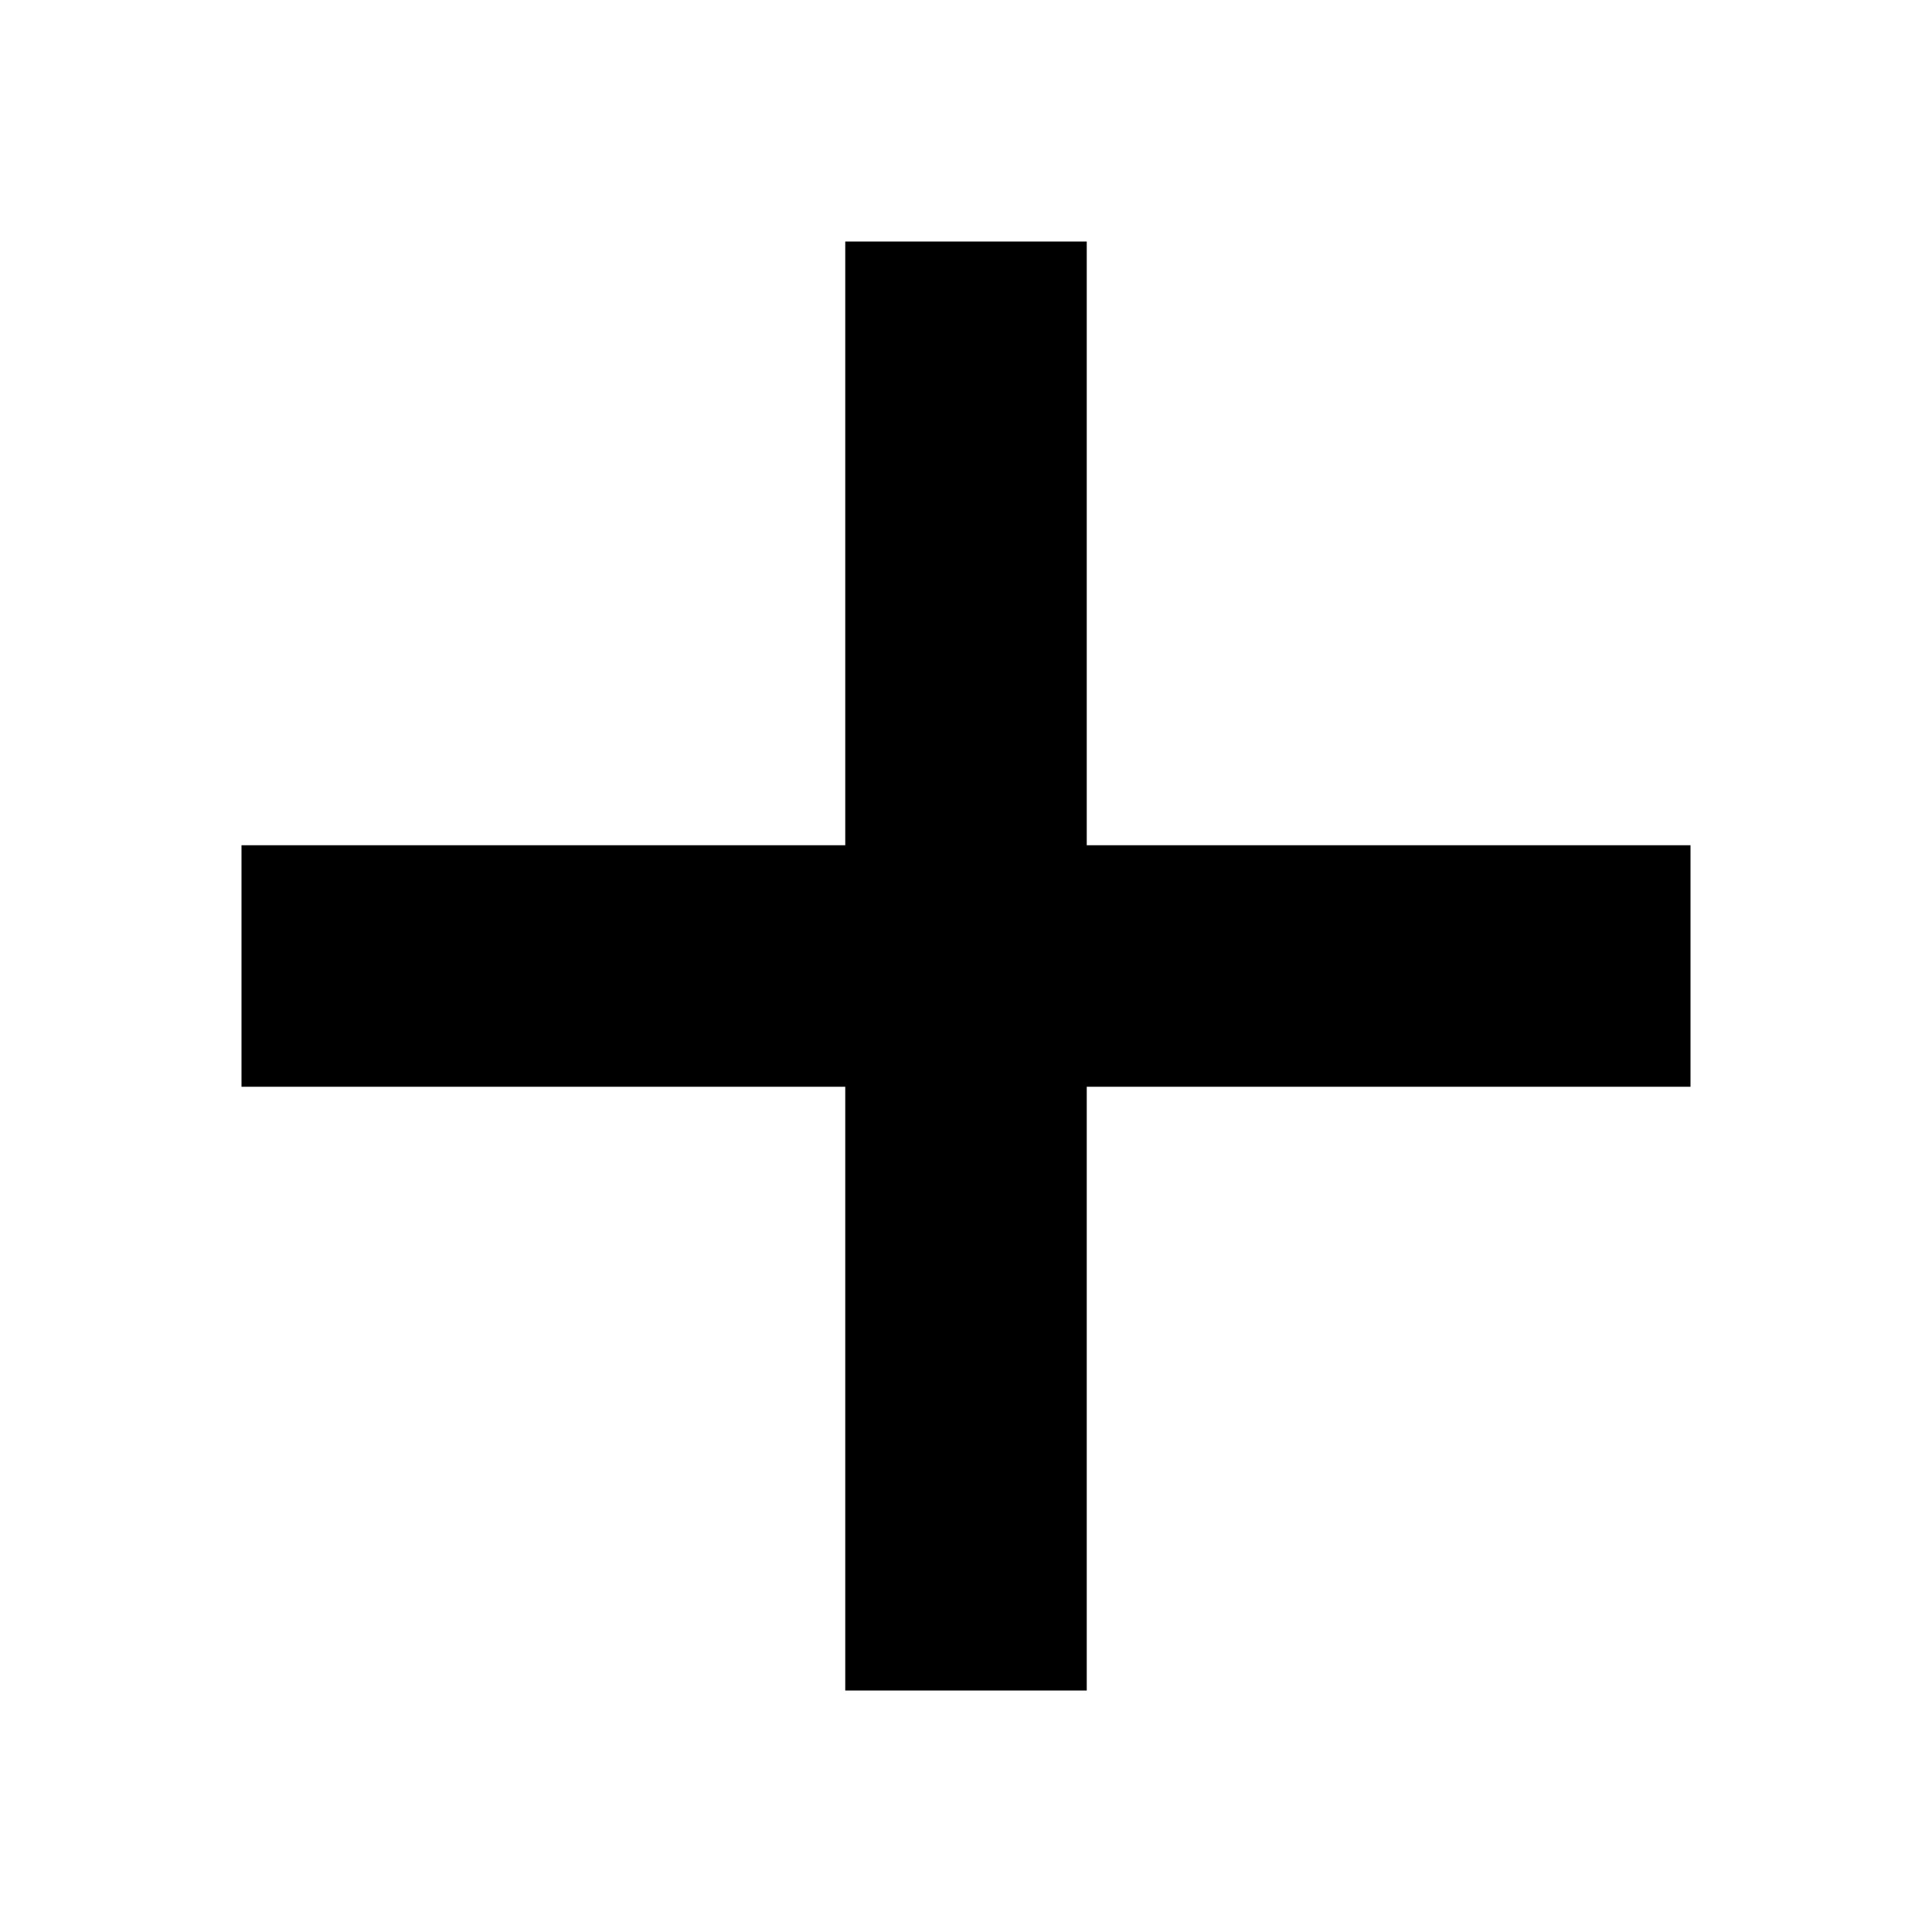
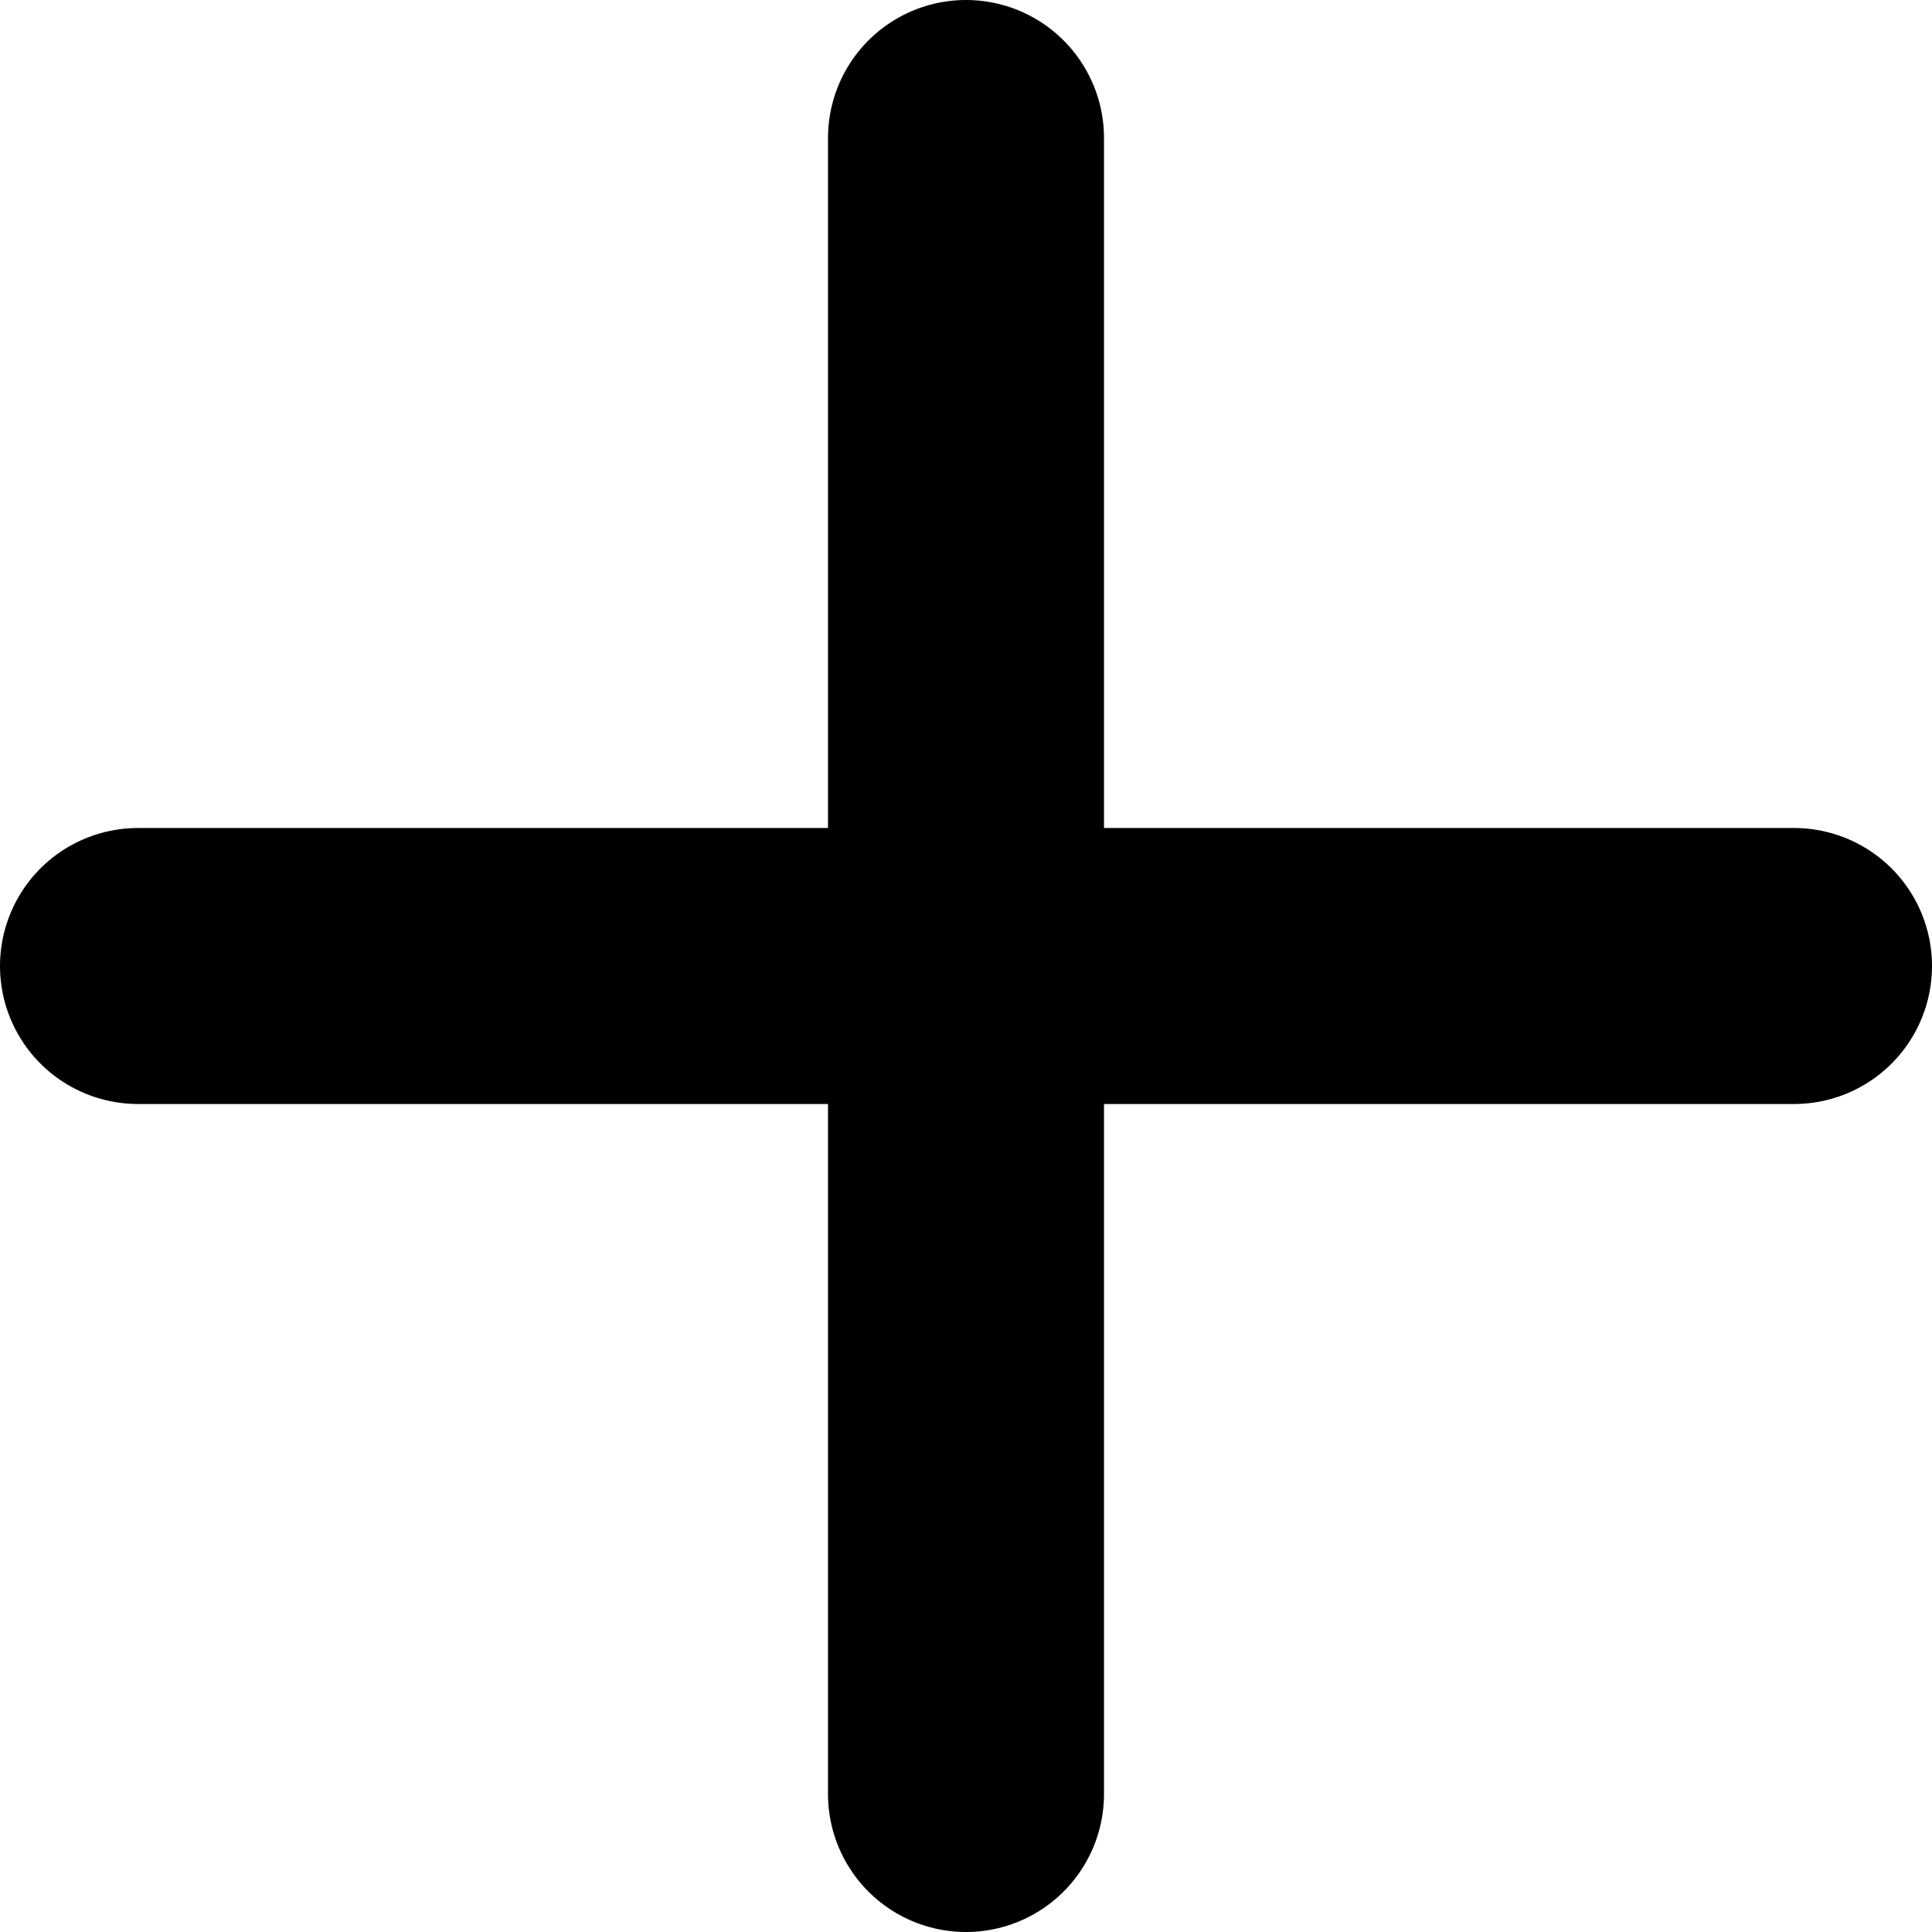
- <svg xmlns="http://www.w3.org/2000/svg" width="100%" height="100%" viewBox="0 0 16 16" fill="none">
-   <path d="M8 3V13" stroke="currentColor" stroke-width="2" stroke-linecap="square" stroke-linejoin="round" />
-   <path d="M13 8H3" stroke="currentColor" stroke-width="2" stroke-linecap="square" stroke-linejoin="round" />
+ <svg xmlns="http://www.w3.org/2000/svg" width="100%" height="100%" viewBox="0 0 28 28" fill="none">
+   <path d="M2 14H14M26 14H14M14 14V2M14 14V26" stroke="currentColor" stroke-width="4" stroke-linecap="round" stroke-linejoin="round" />
</svg>
